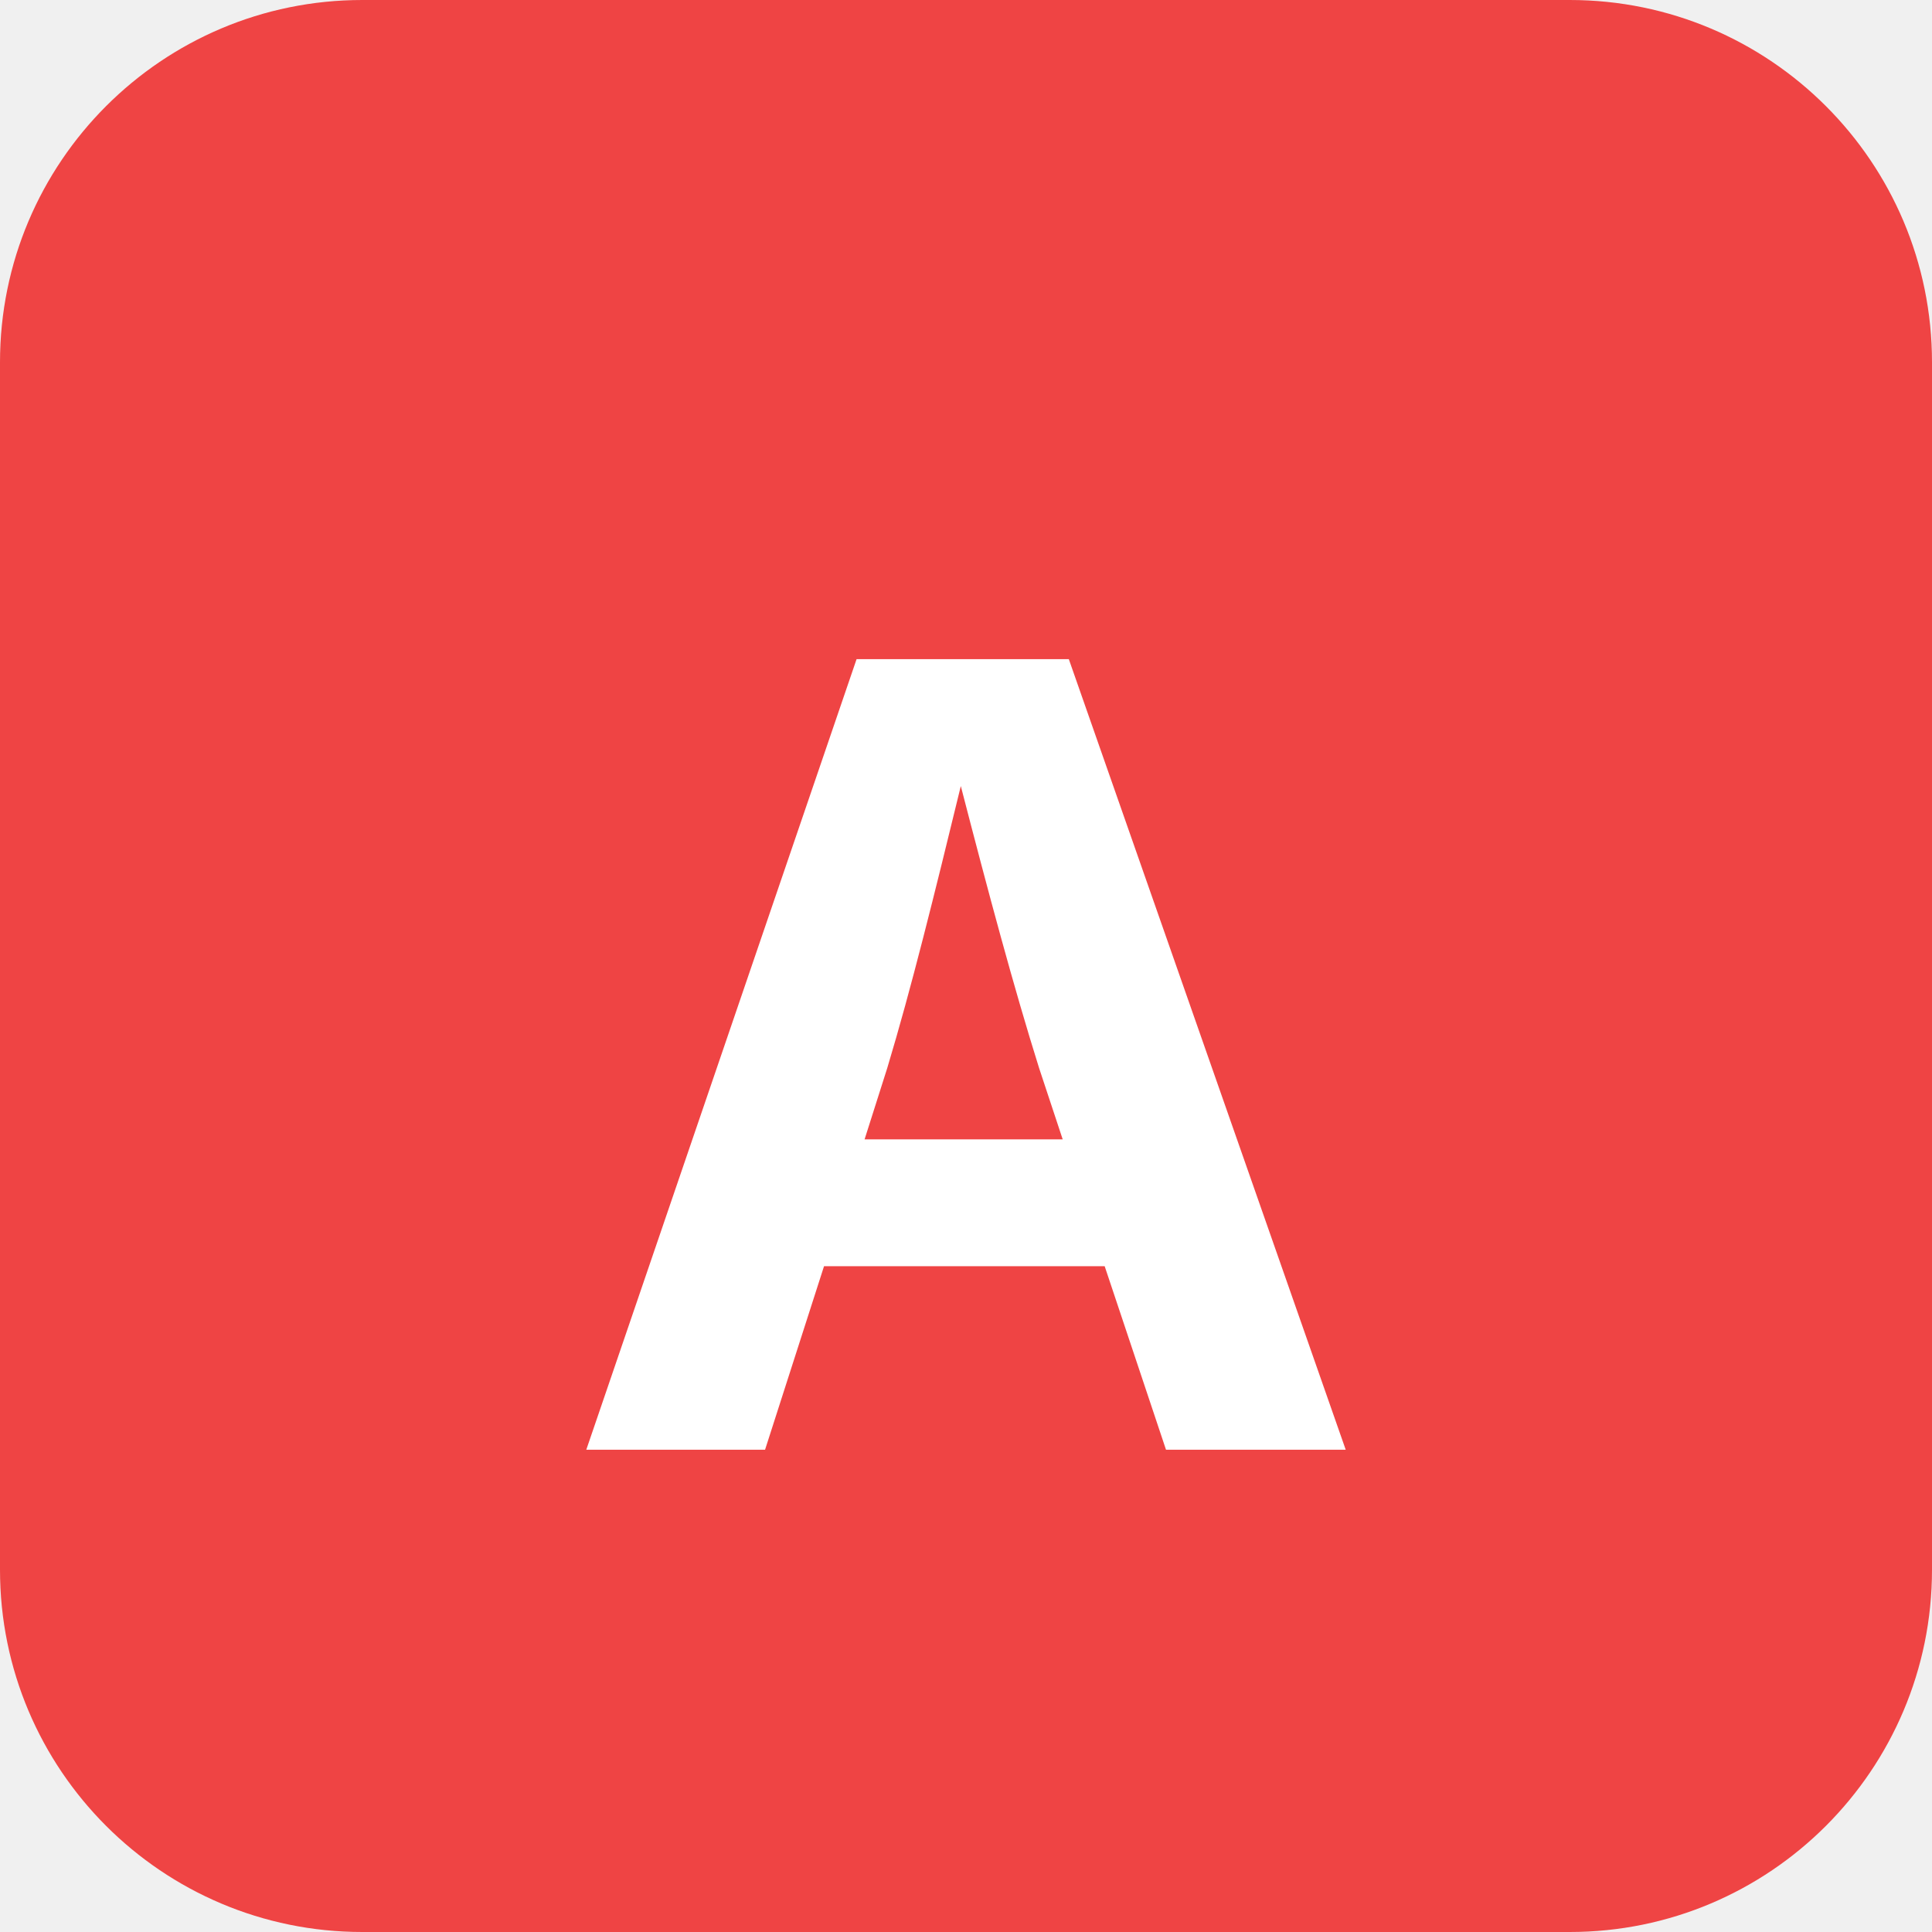
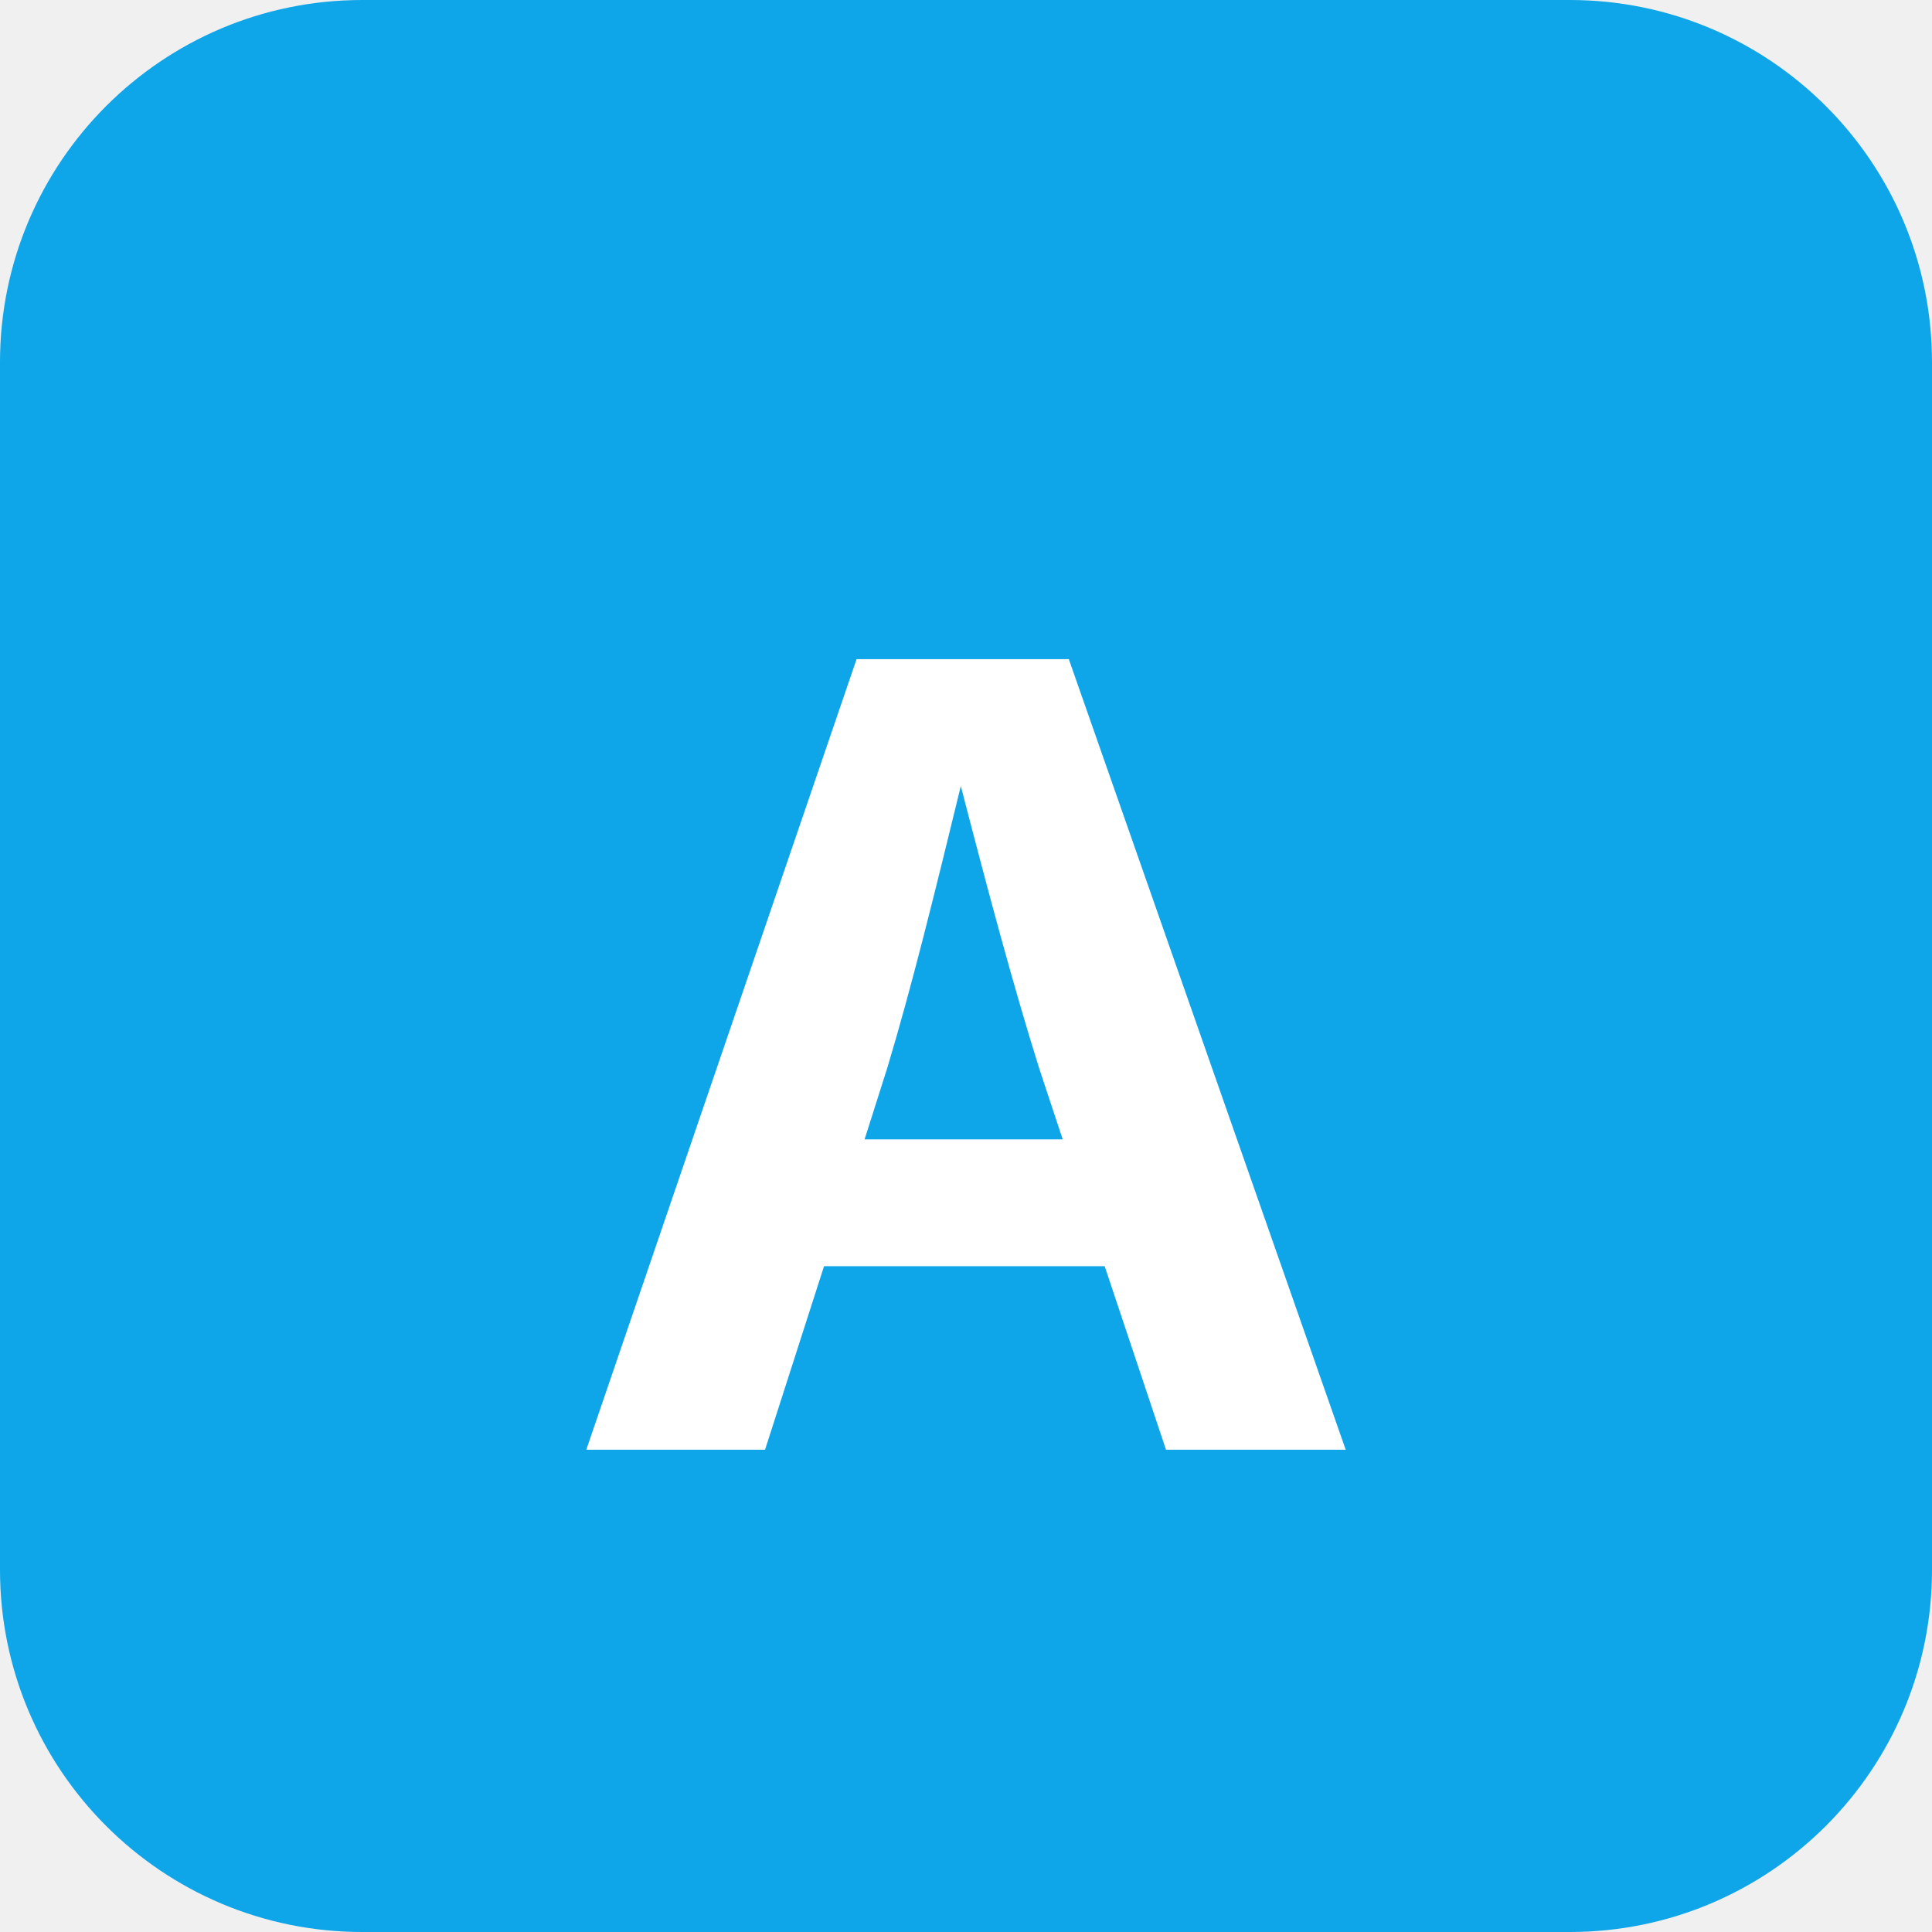
<svg xmlns="http://www.w3.org/2000/svg" viewBox="0 0 64 64">
-   <rect width="64" height="64" rx="12" fill="#ef4444" />
+   <rect width="64" height="64" rx="12" fill="#0ea5e9" />
  <text x="50%" y="54%" font-size="36" font-family="system-ui,-apple-system,Segoe UI,sans-serif" font-weight="700" fill="#ffffff" text-anchor="middle" dominant-baseline="middle">А</text>
</svg>
